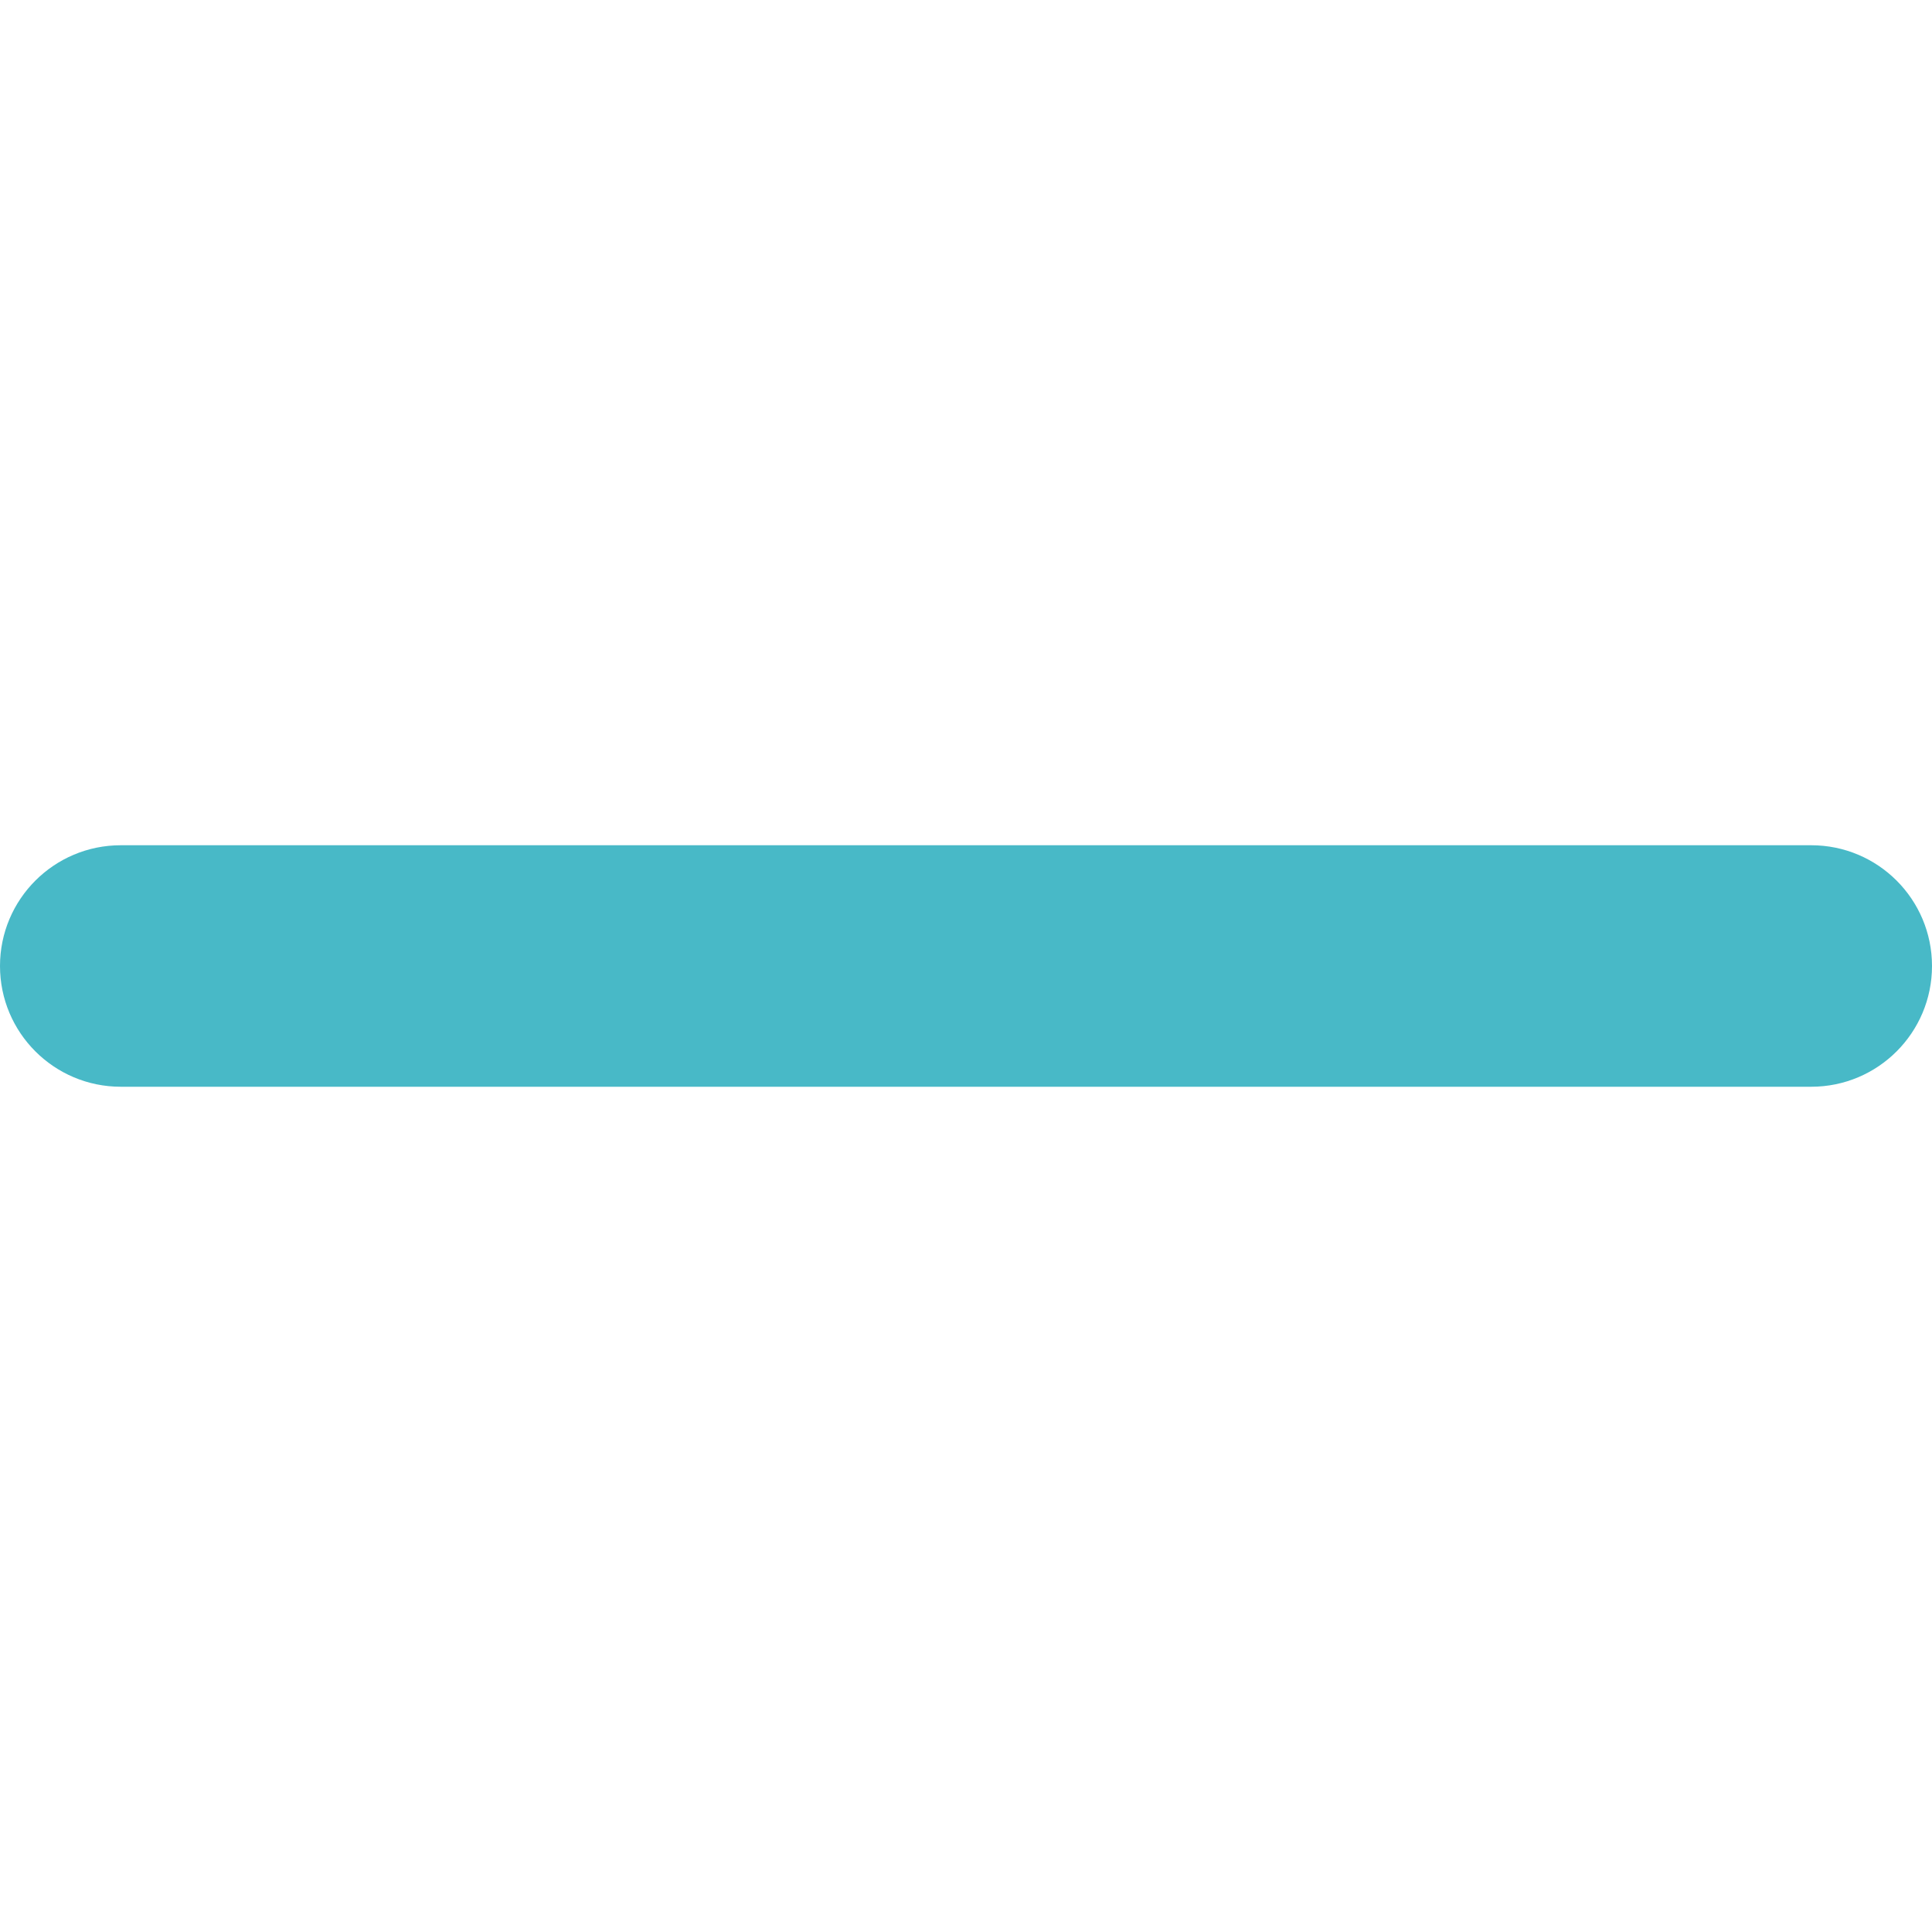
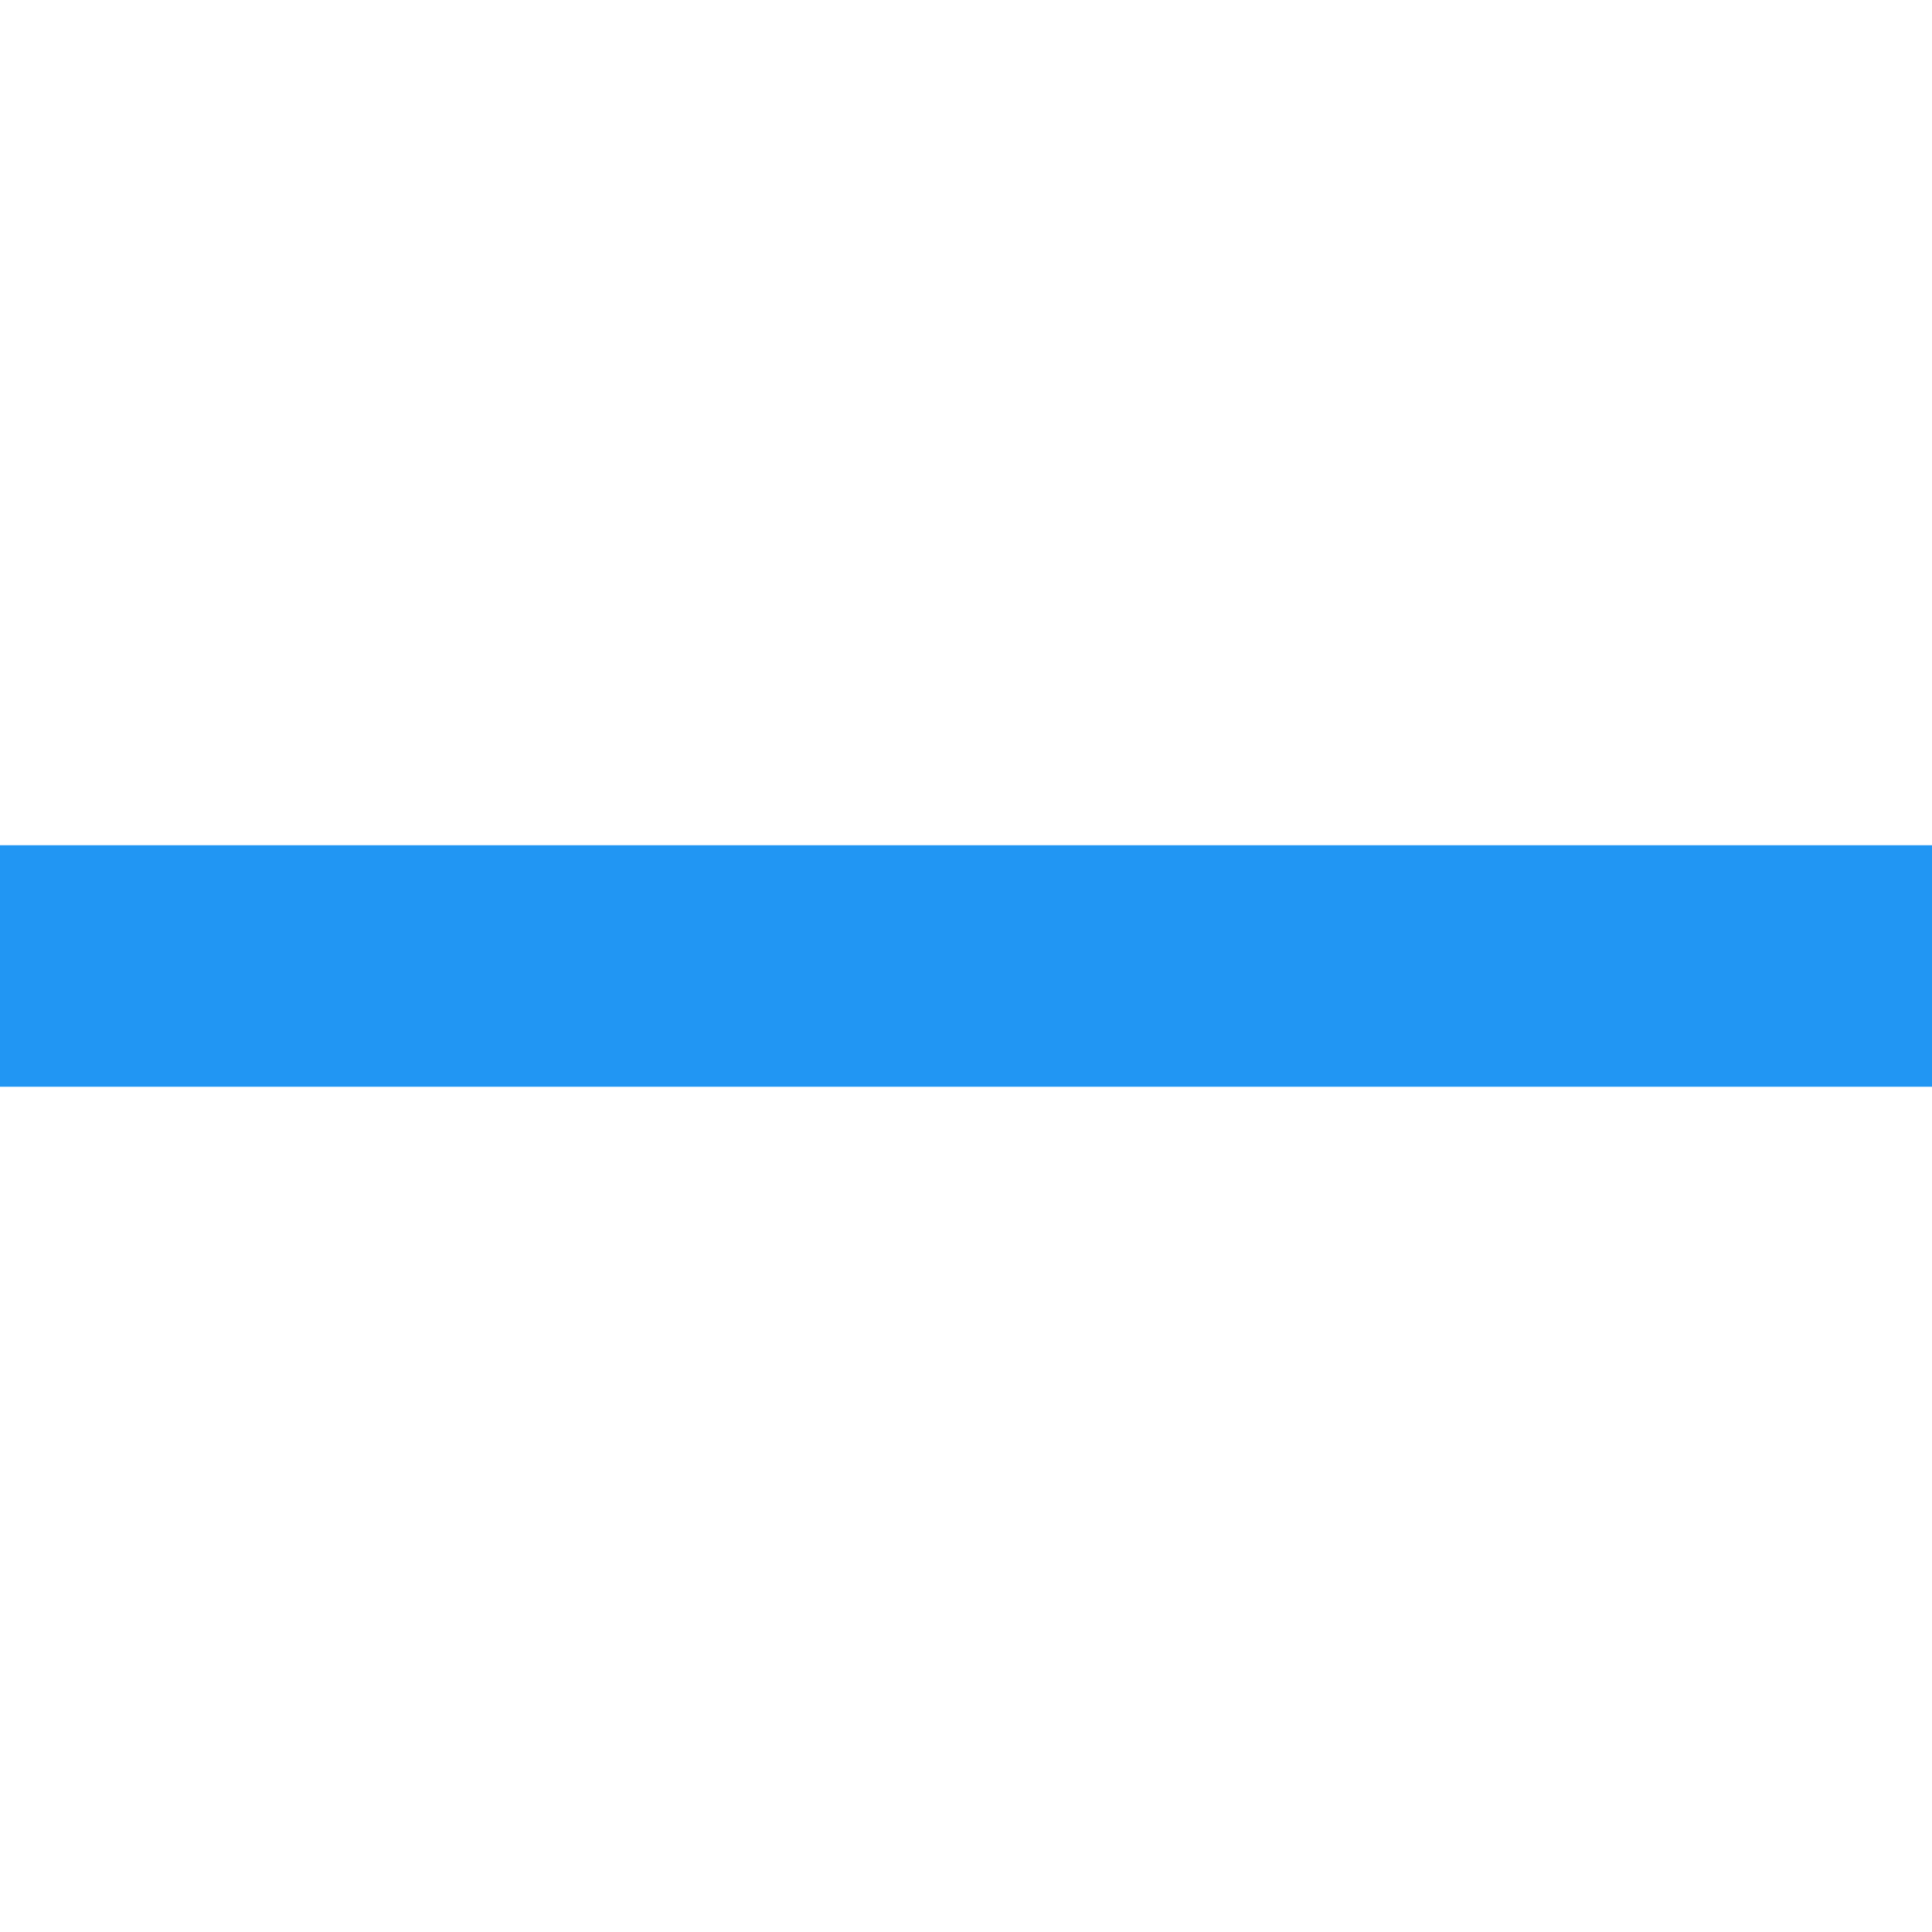
<svg xmlns="http://www.w3.org/2000/svg" width="128" height="128" viewBox="0 0 128 128" id="svg4614" version="1.1">
  <defs id="defs4616" />
  <g id="layer1" transform="translate(0,-924.3622)">
-     <rect style="fill:#48b9c7;fill-opacity:1;stroke:none" id="use4517-2-4-9-5" width="128" height="16" x="0" y="980.362" ry="8" />
+     <rect style="fill:#2196f3;fill-opacity:1;stroke:none" id="use4517-2-4-9-5" width="128" height="16" x="0" y="980.362" />
  </g>
</svg>
